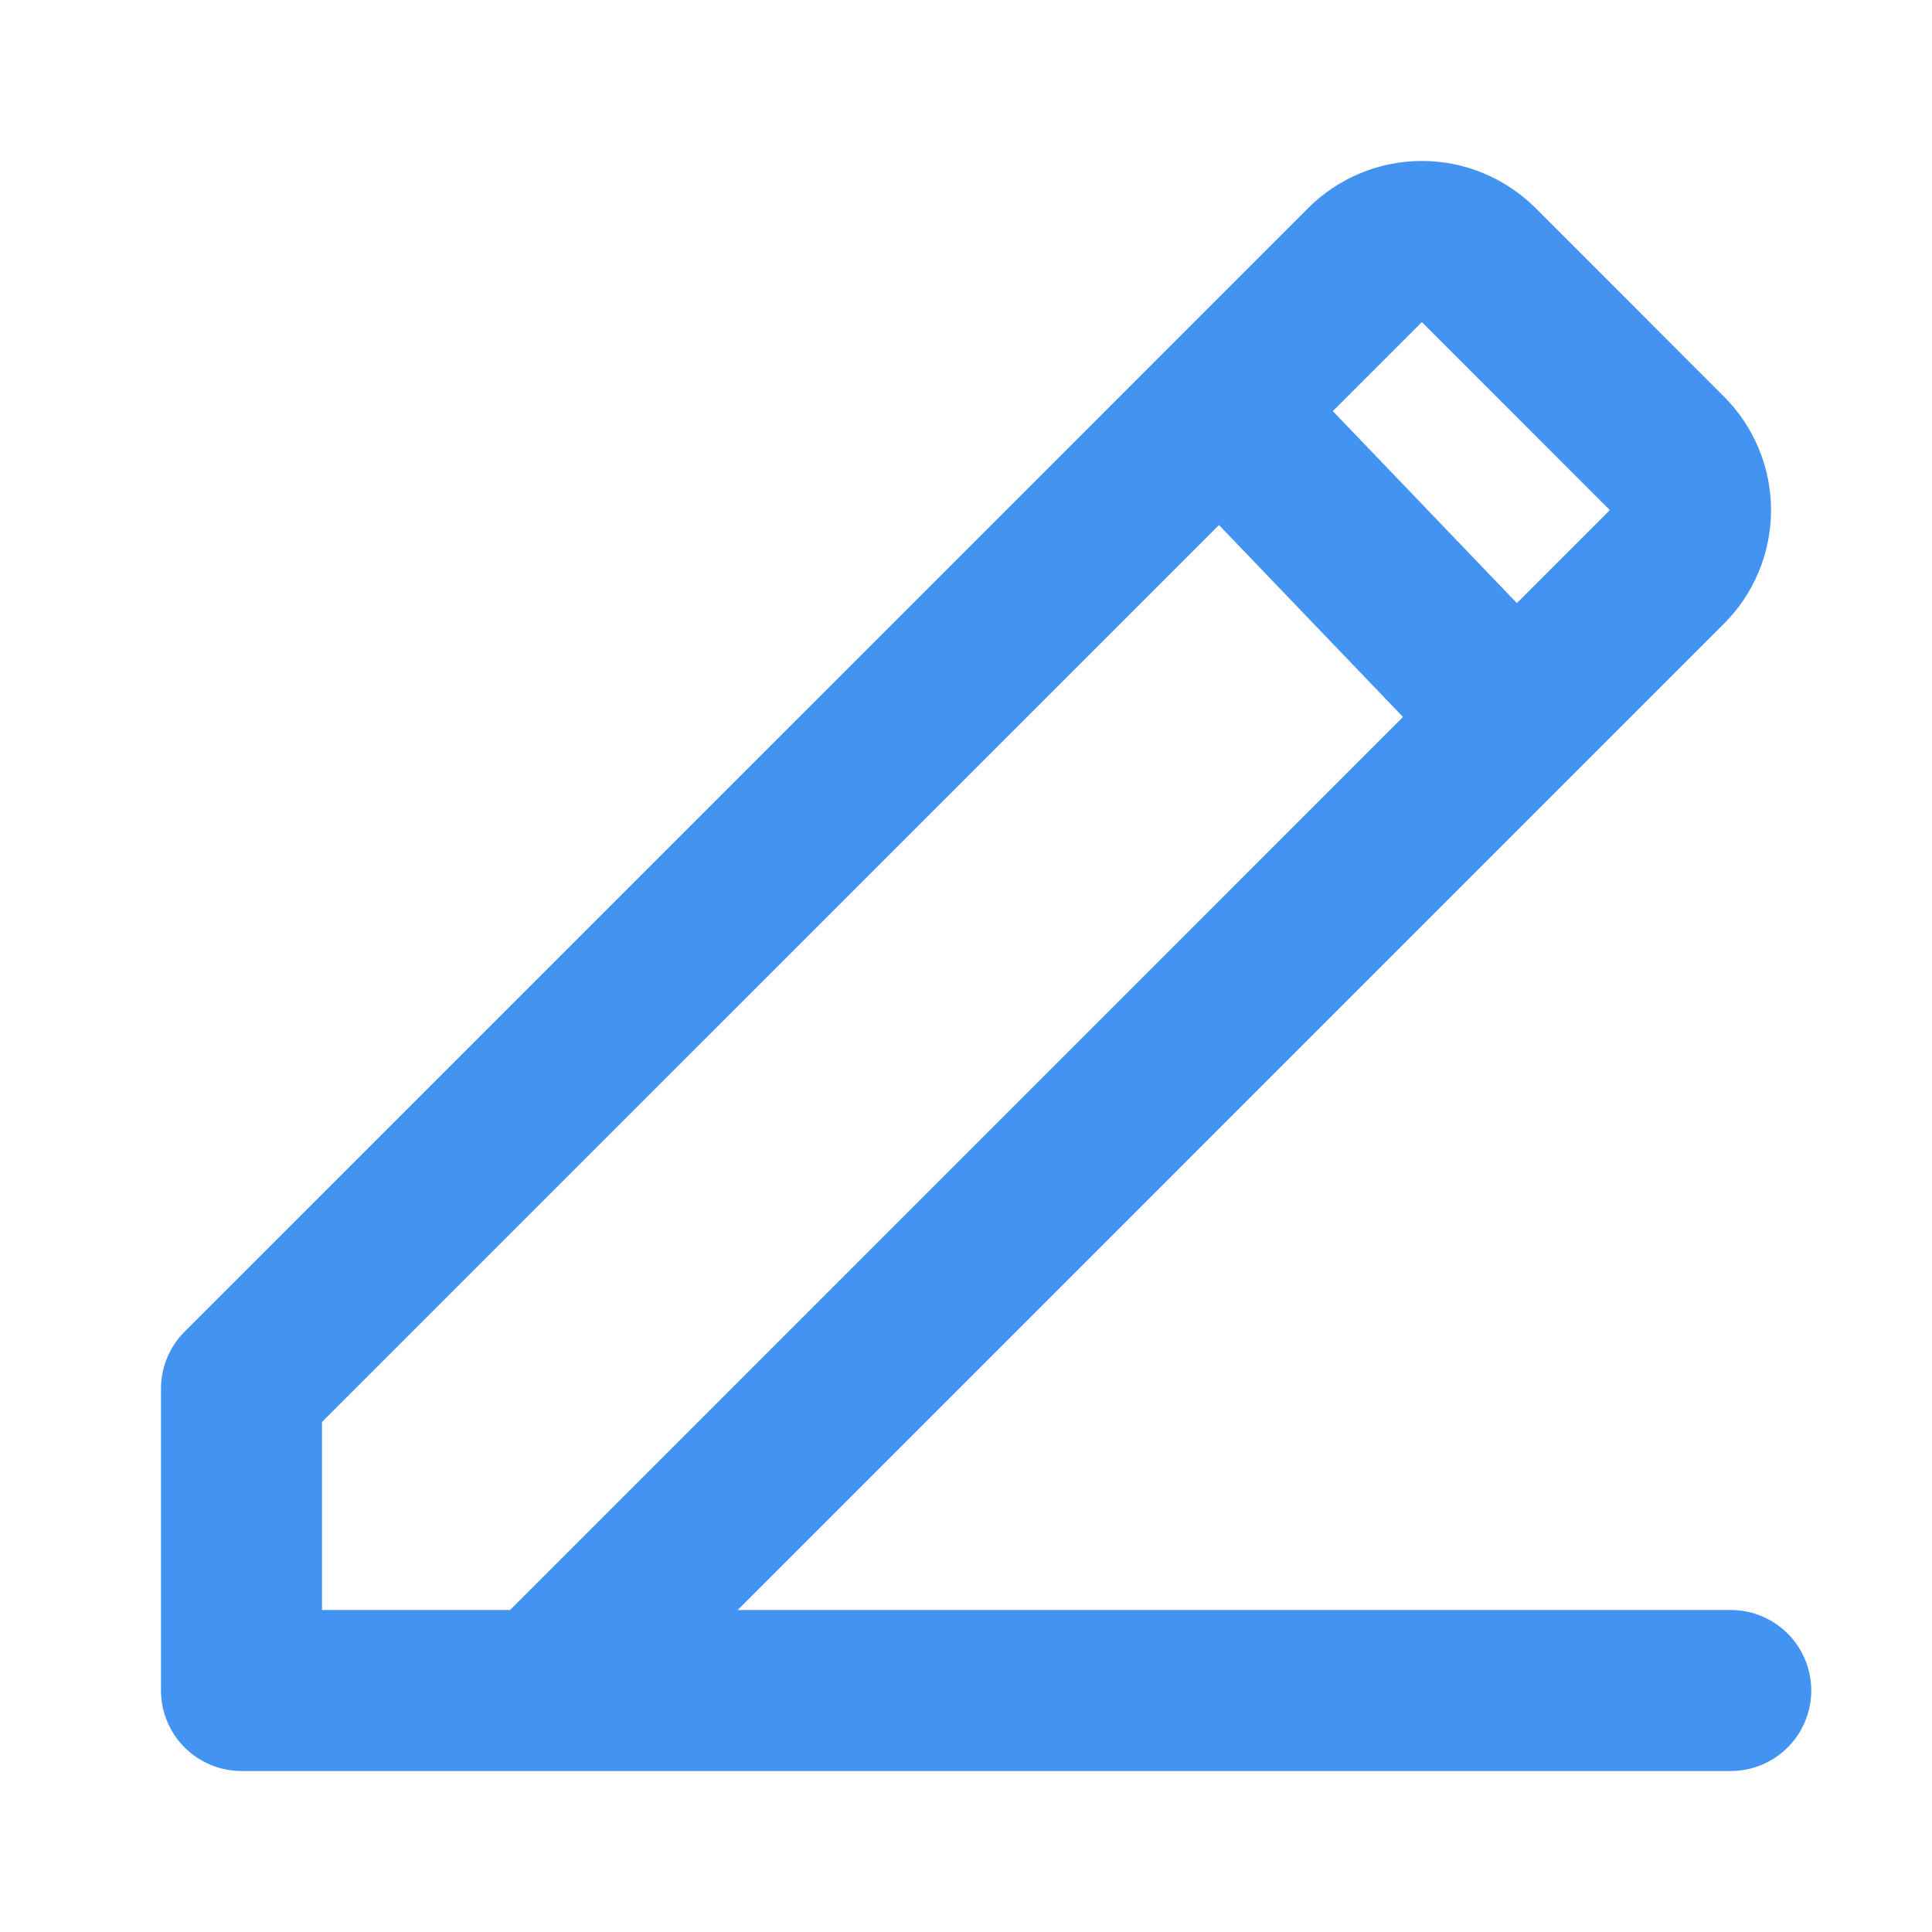
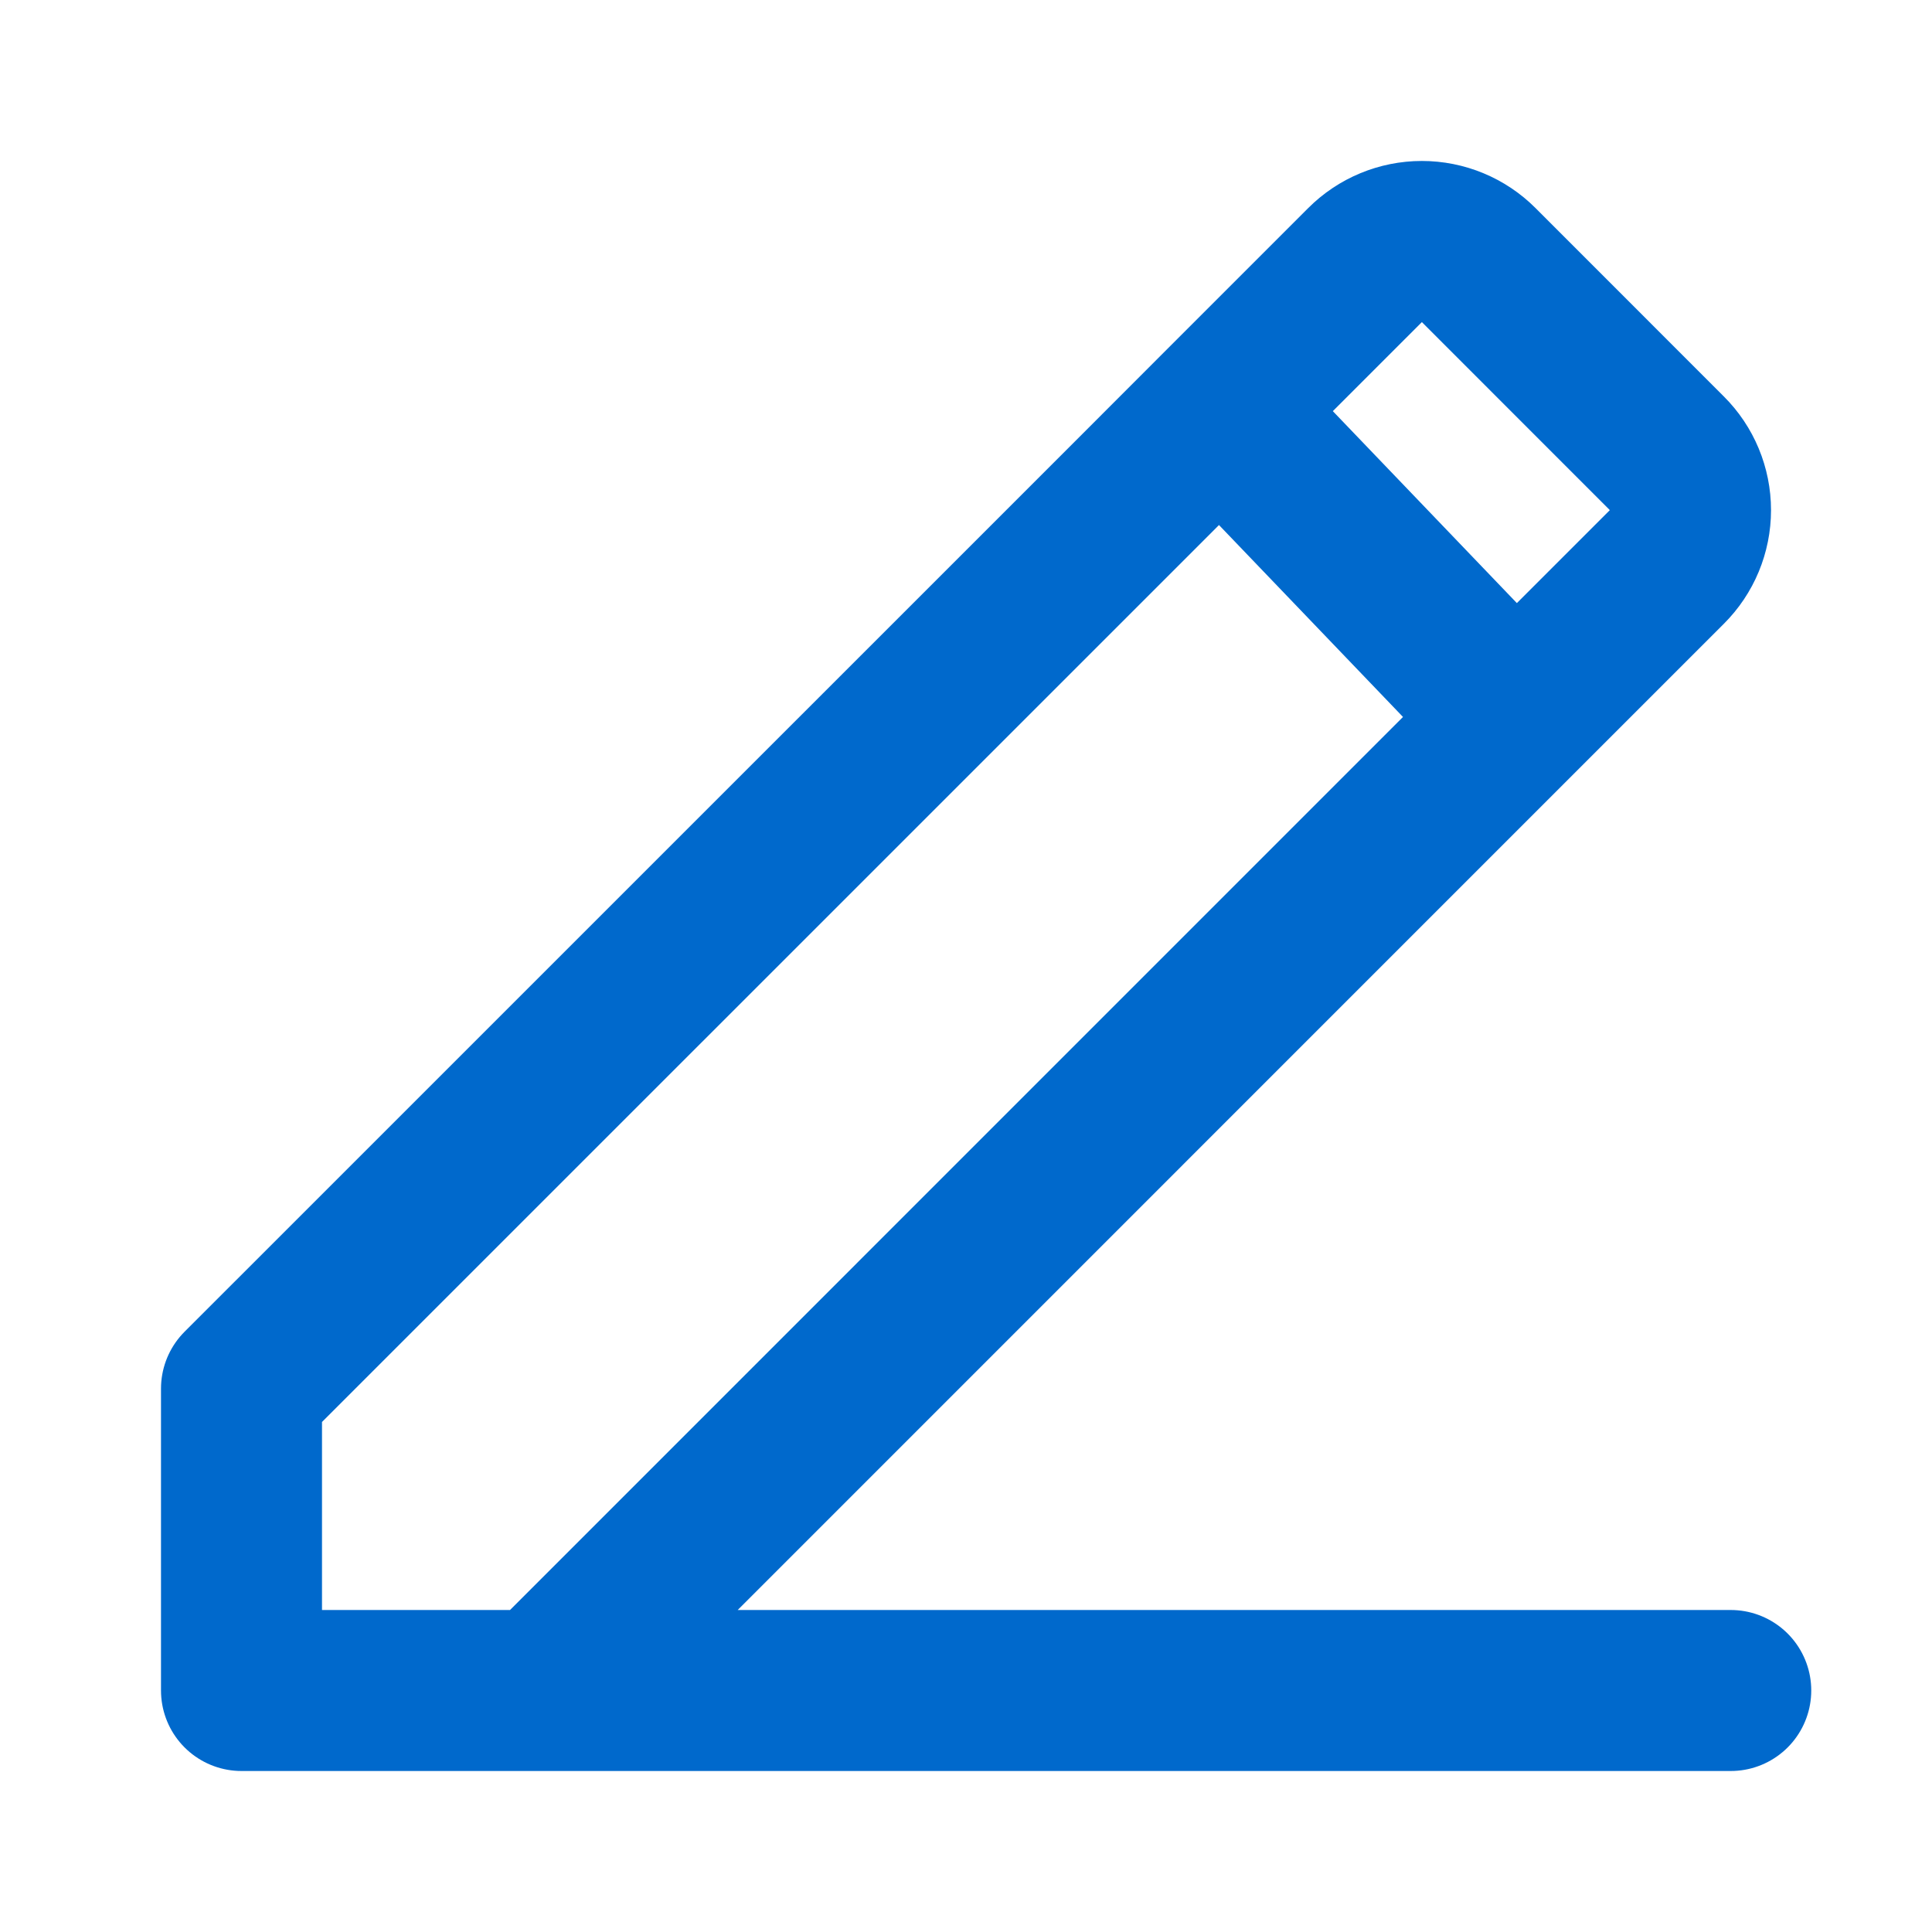
<svg xmlns="http://www.w3.org/2000/svg" width="24" height="24" viewBox="0 0 24 24">
  <g fill="none" fill-rule="evenodd">
-     <path stroke="#4393F3" stroke-linecap="round" stroke-linejoin="round" stroke-width="2" d="M3.5 21h18M18.878 8.871l1.829-1.829a.994.994 0 0 0 0-1.41l-2.339-2.34a.996.996 0 0 0-1.41 0l-1.83 1.83-1.069 1.07L3 17.25V21h3.75L17.808 9.941l1.07-1.07zm-3.609-3.662l3.396 3.542" />
+     <path stroke="#0069CC" stroke-linecap="round" stroke-linejoin="round" stroke-width="2" d="M3.5 21h18M18.878 8.871l1.829-1.829a.994.994 0 0 0 0-1.41l-2.339-2.34a.996.996 0 0 0-1.41 0l-1.83 1.83-1.069 1.07L3 17.25V21h3.75L17.808 9.941l1.07-1.07zm-3.609-3.662l3.396 3.542" />
    <path d="M0 0h24v24H0z" />
  </g>
</svg>
